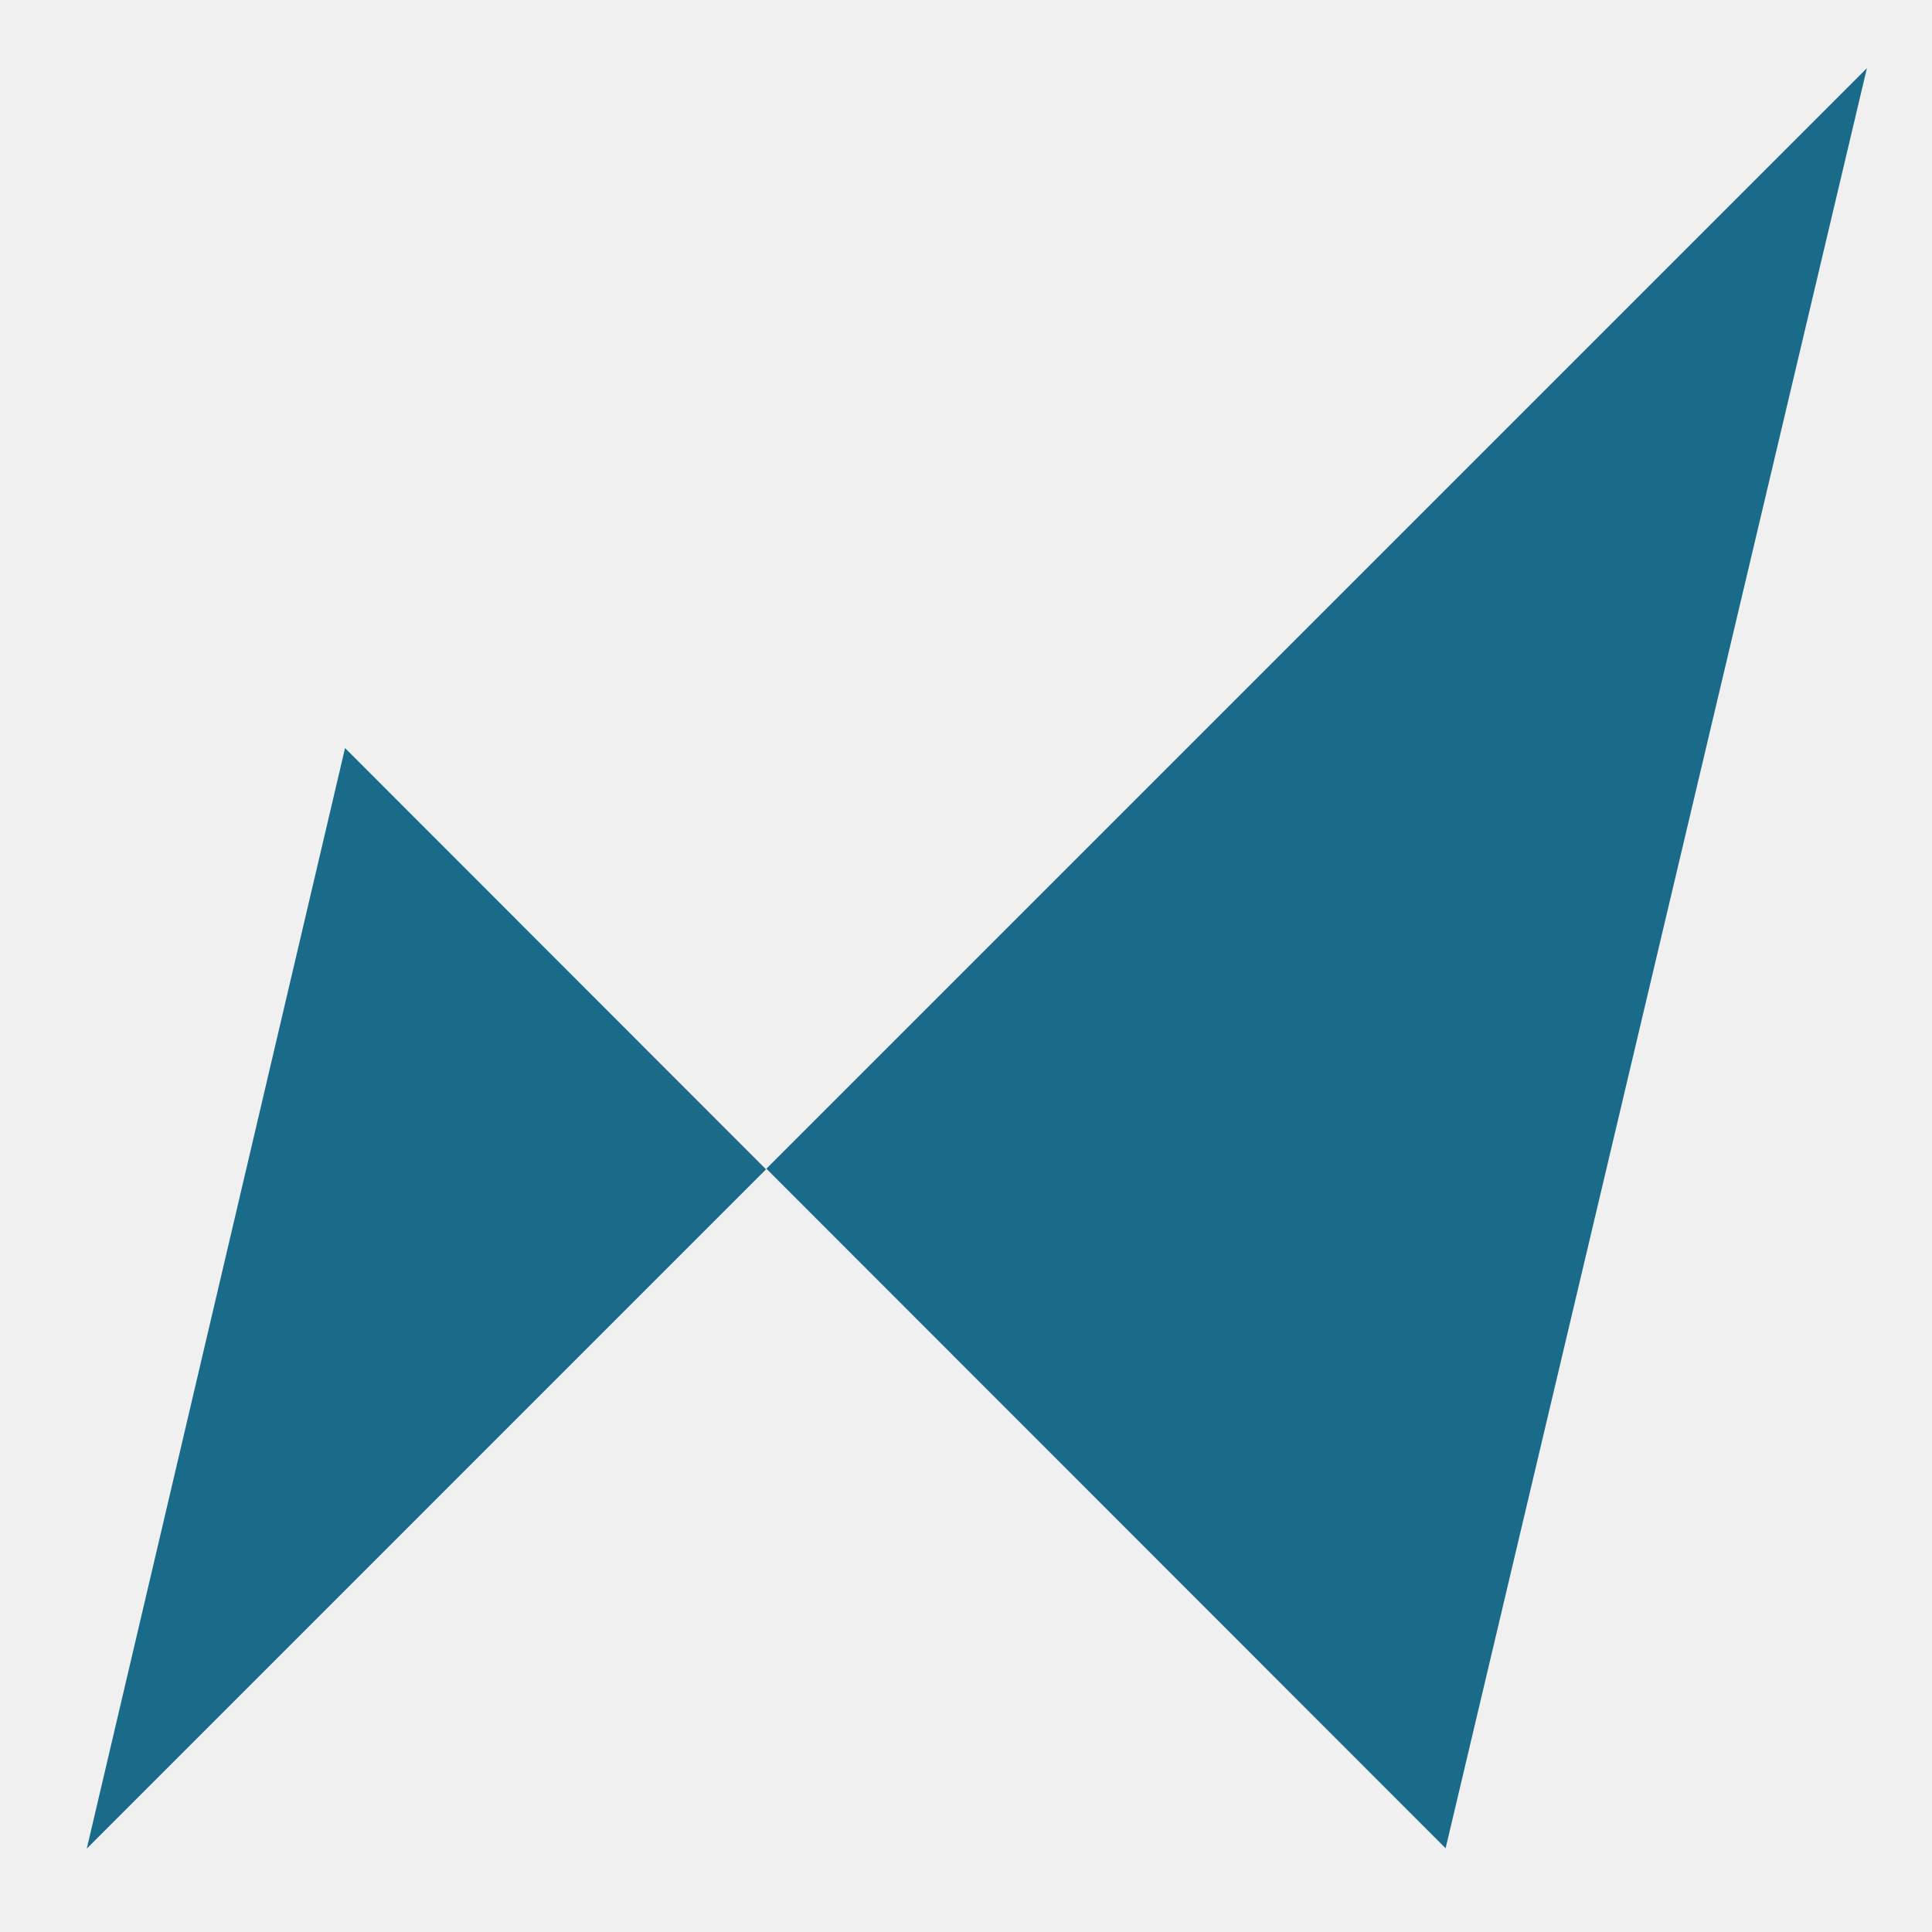
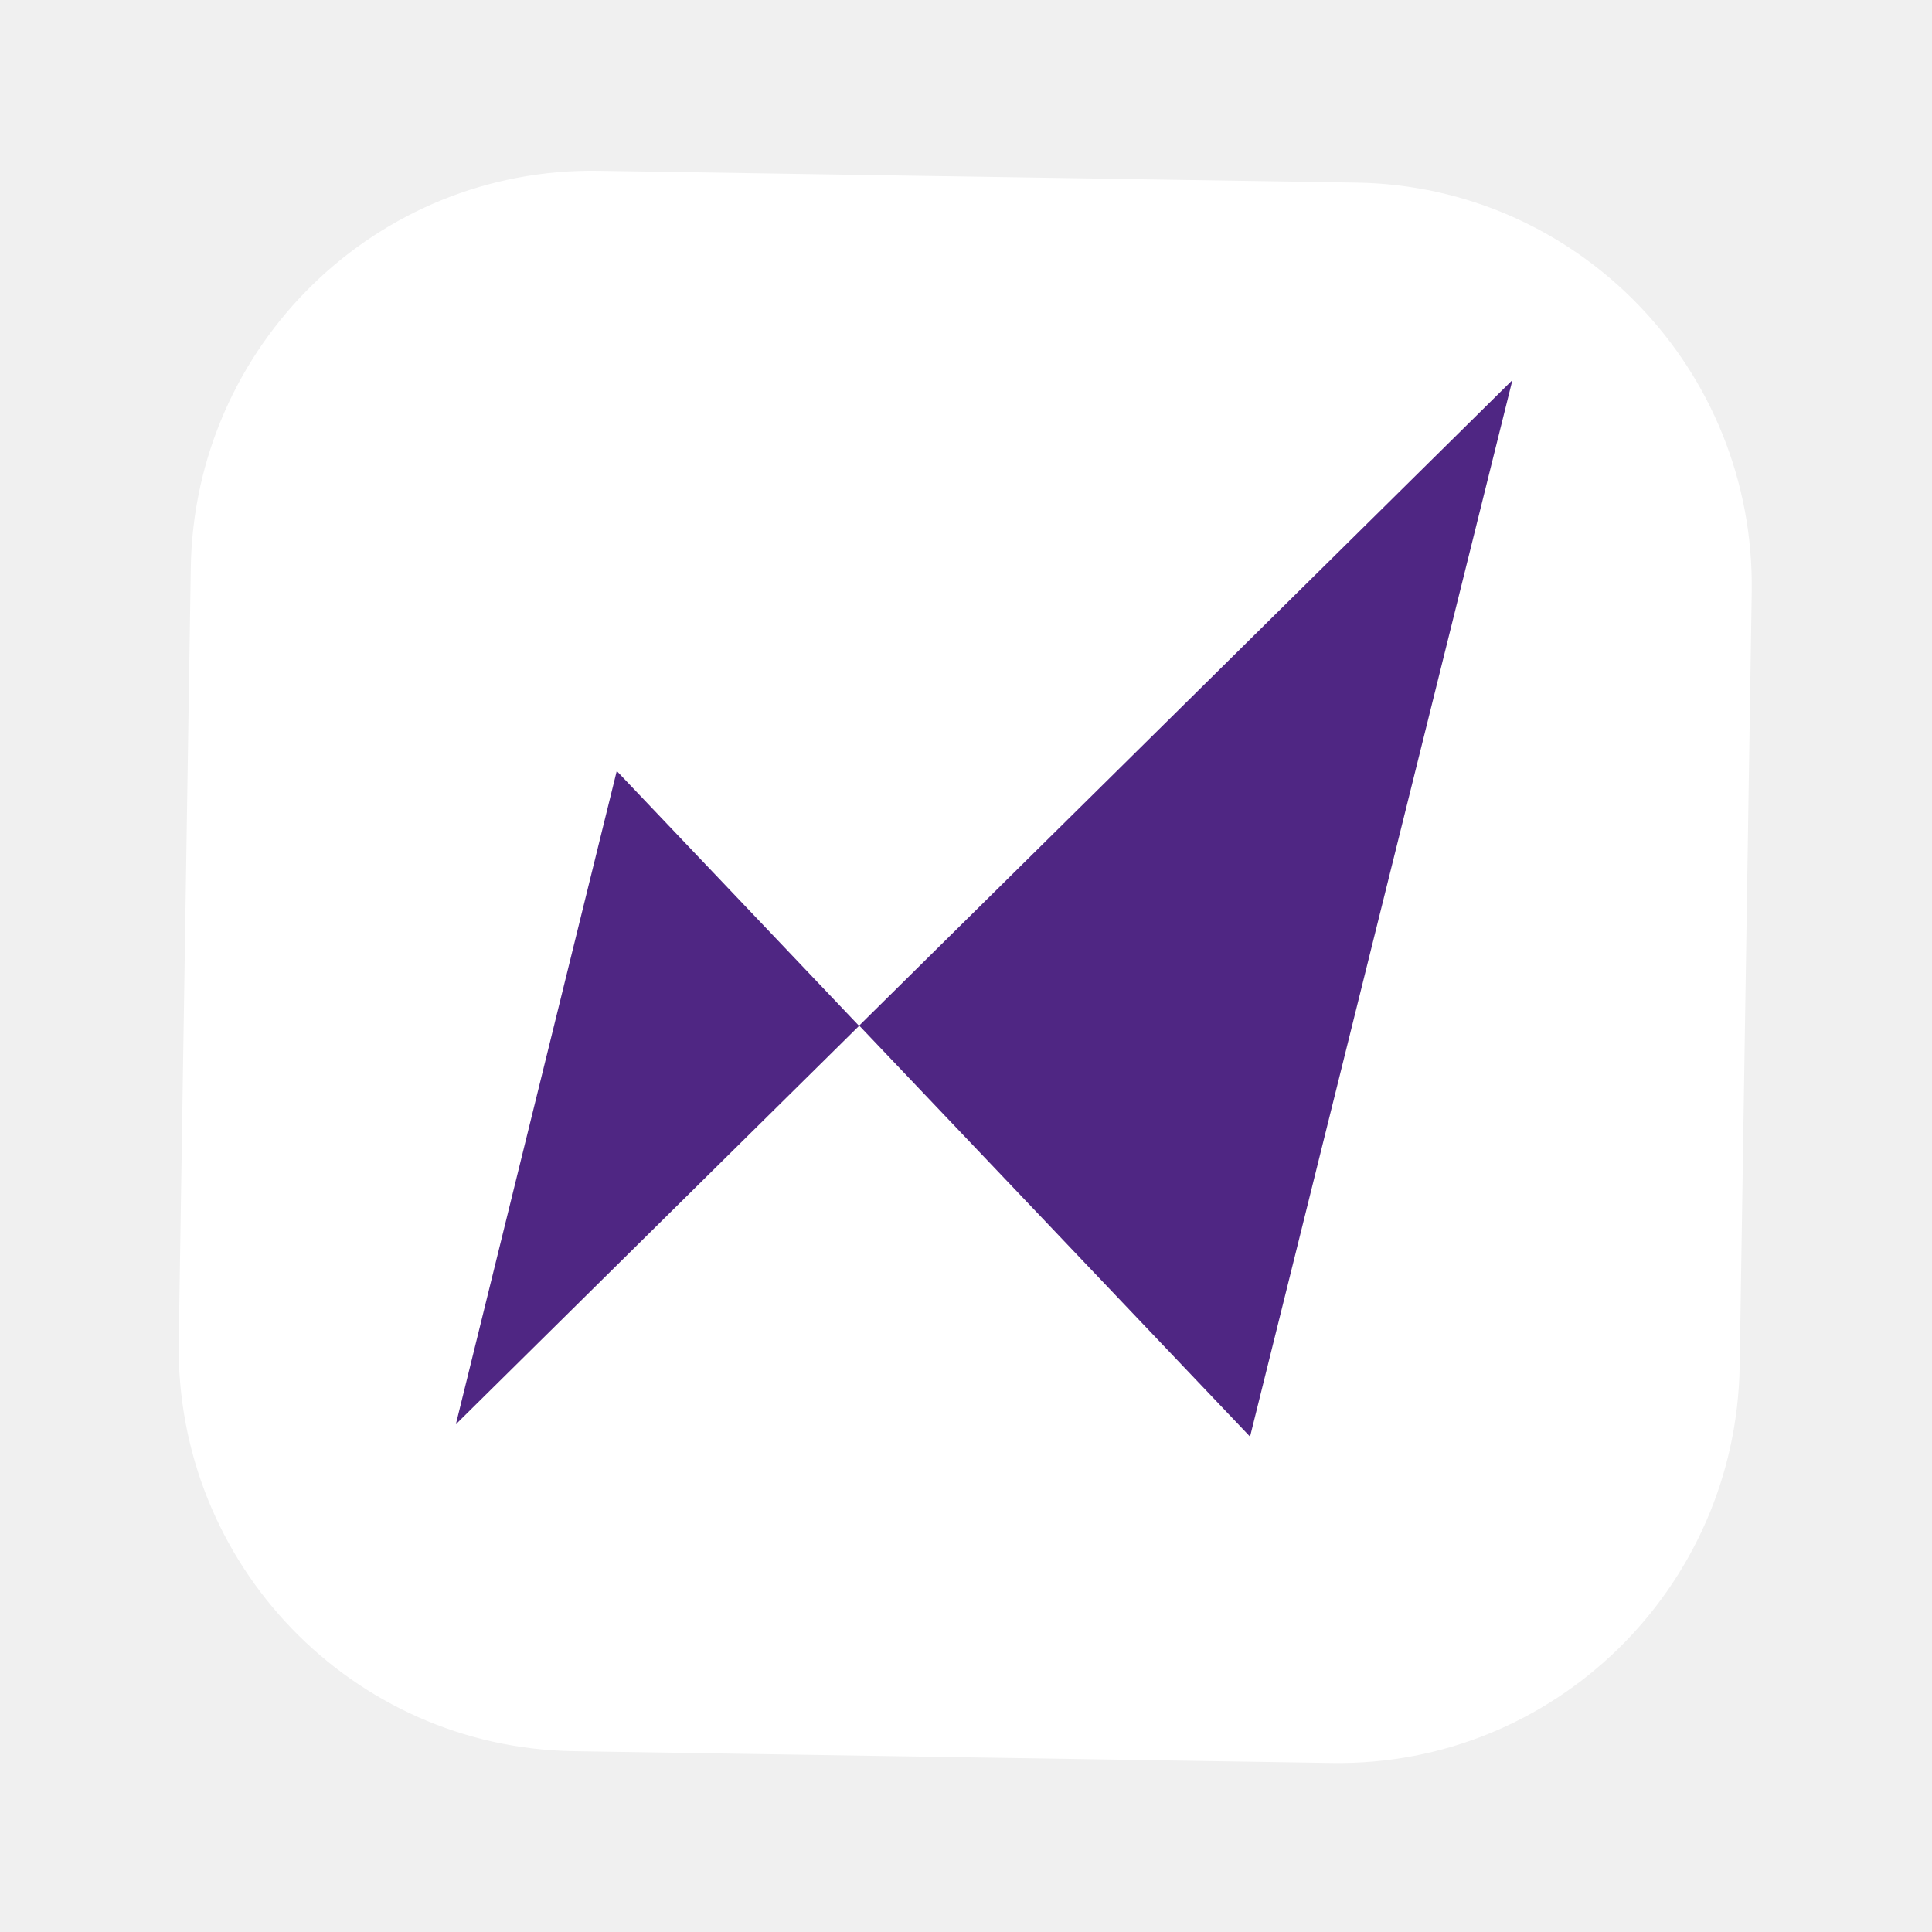
- <svg xmlns="http://www.w3.org/2000/svg" id="Layer_2" data-name="Layer 2" viewBox="5 5 57 57">
+ <svg xmlns="http://www.w3.org/2000/svg" id="Layer_1" data-name="Layer 1" viewBox="0 0 1024 1024">
  <defs>
    <style>
-       .cls-1 {
-         fill: #1a6b8a;
-         fill-rule: evenodd;
-       }
+       .cls-1 { fill: none; }
+       .cls-2 { fill: #fff; }
+       .cls-3 { fill: #4f2683; fill-rule: evenodd; }
    </style>
  </defs>
-   <g id="Layer_1-2" data-name="Layer 1">
-     <polygon class="cls-1" points="27.6 39.5 7.56 59.54 15.18 27.07 27.6 39.5" />
-     <polygon class="cls-1" points="27.61 39.48 47.65 59.53 60.08 7.01 27.61 39.48" />
-   </g>
+   <rect class="cls-1" width="1024" height="1024" />
+   <path class="cls-2" d="M101.13,300.94c1.84-118.03,98.57-212.23,216.04-210.4l401.9,6.26c117.48,1.83,211.22,99,209.38,217.03l-6.39,410.19c-1.84,118.03-98.57,212.23-216.04,210.4l-401.9-6.26c-117.48-1.83-211.22-99-209.38-217.03l6.39-410.19Z" />
+   <polygon class="cls-3" points="455.33 543.73 241.61 754.92 326.89 408.65 455.33 543.73" />
+   <polygon class="cls-3" points="455.39 543.57 662.55 761.45 801.61 201.45 455.39 543.57" />
</svg>
